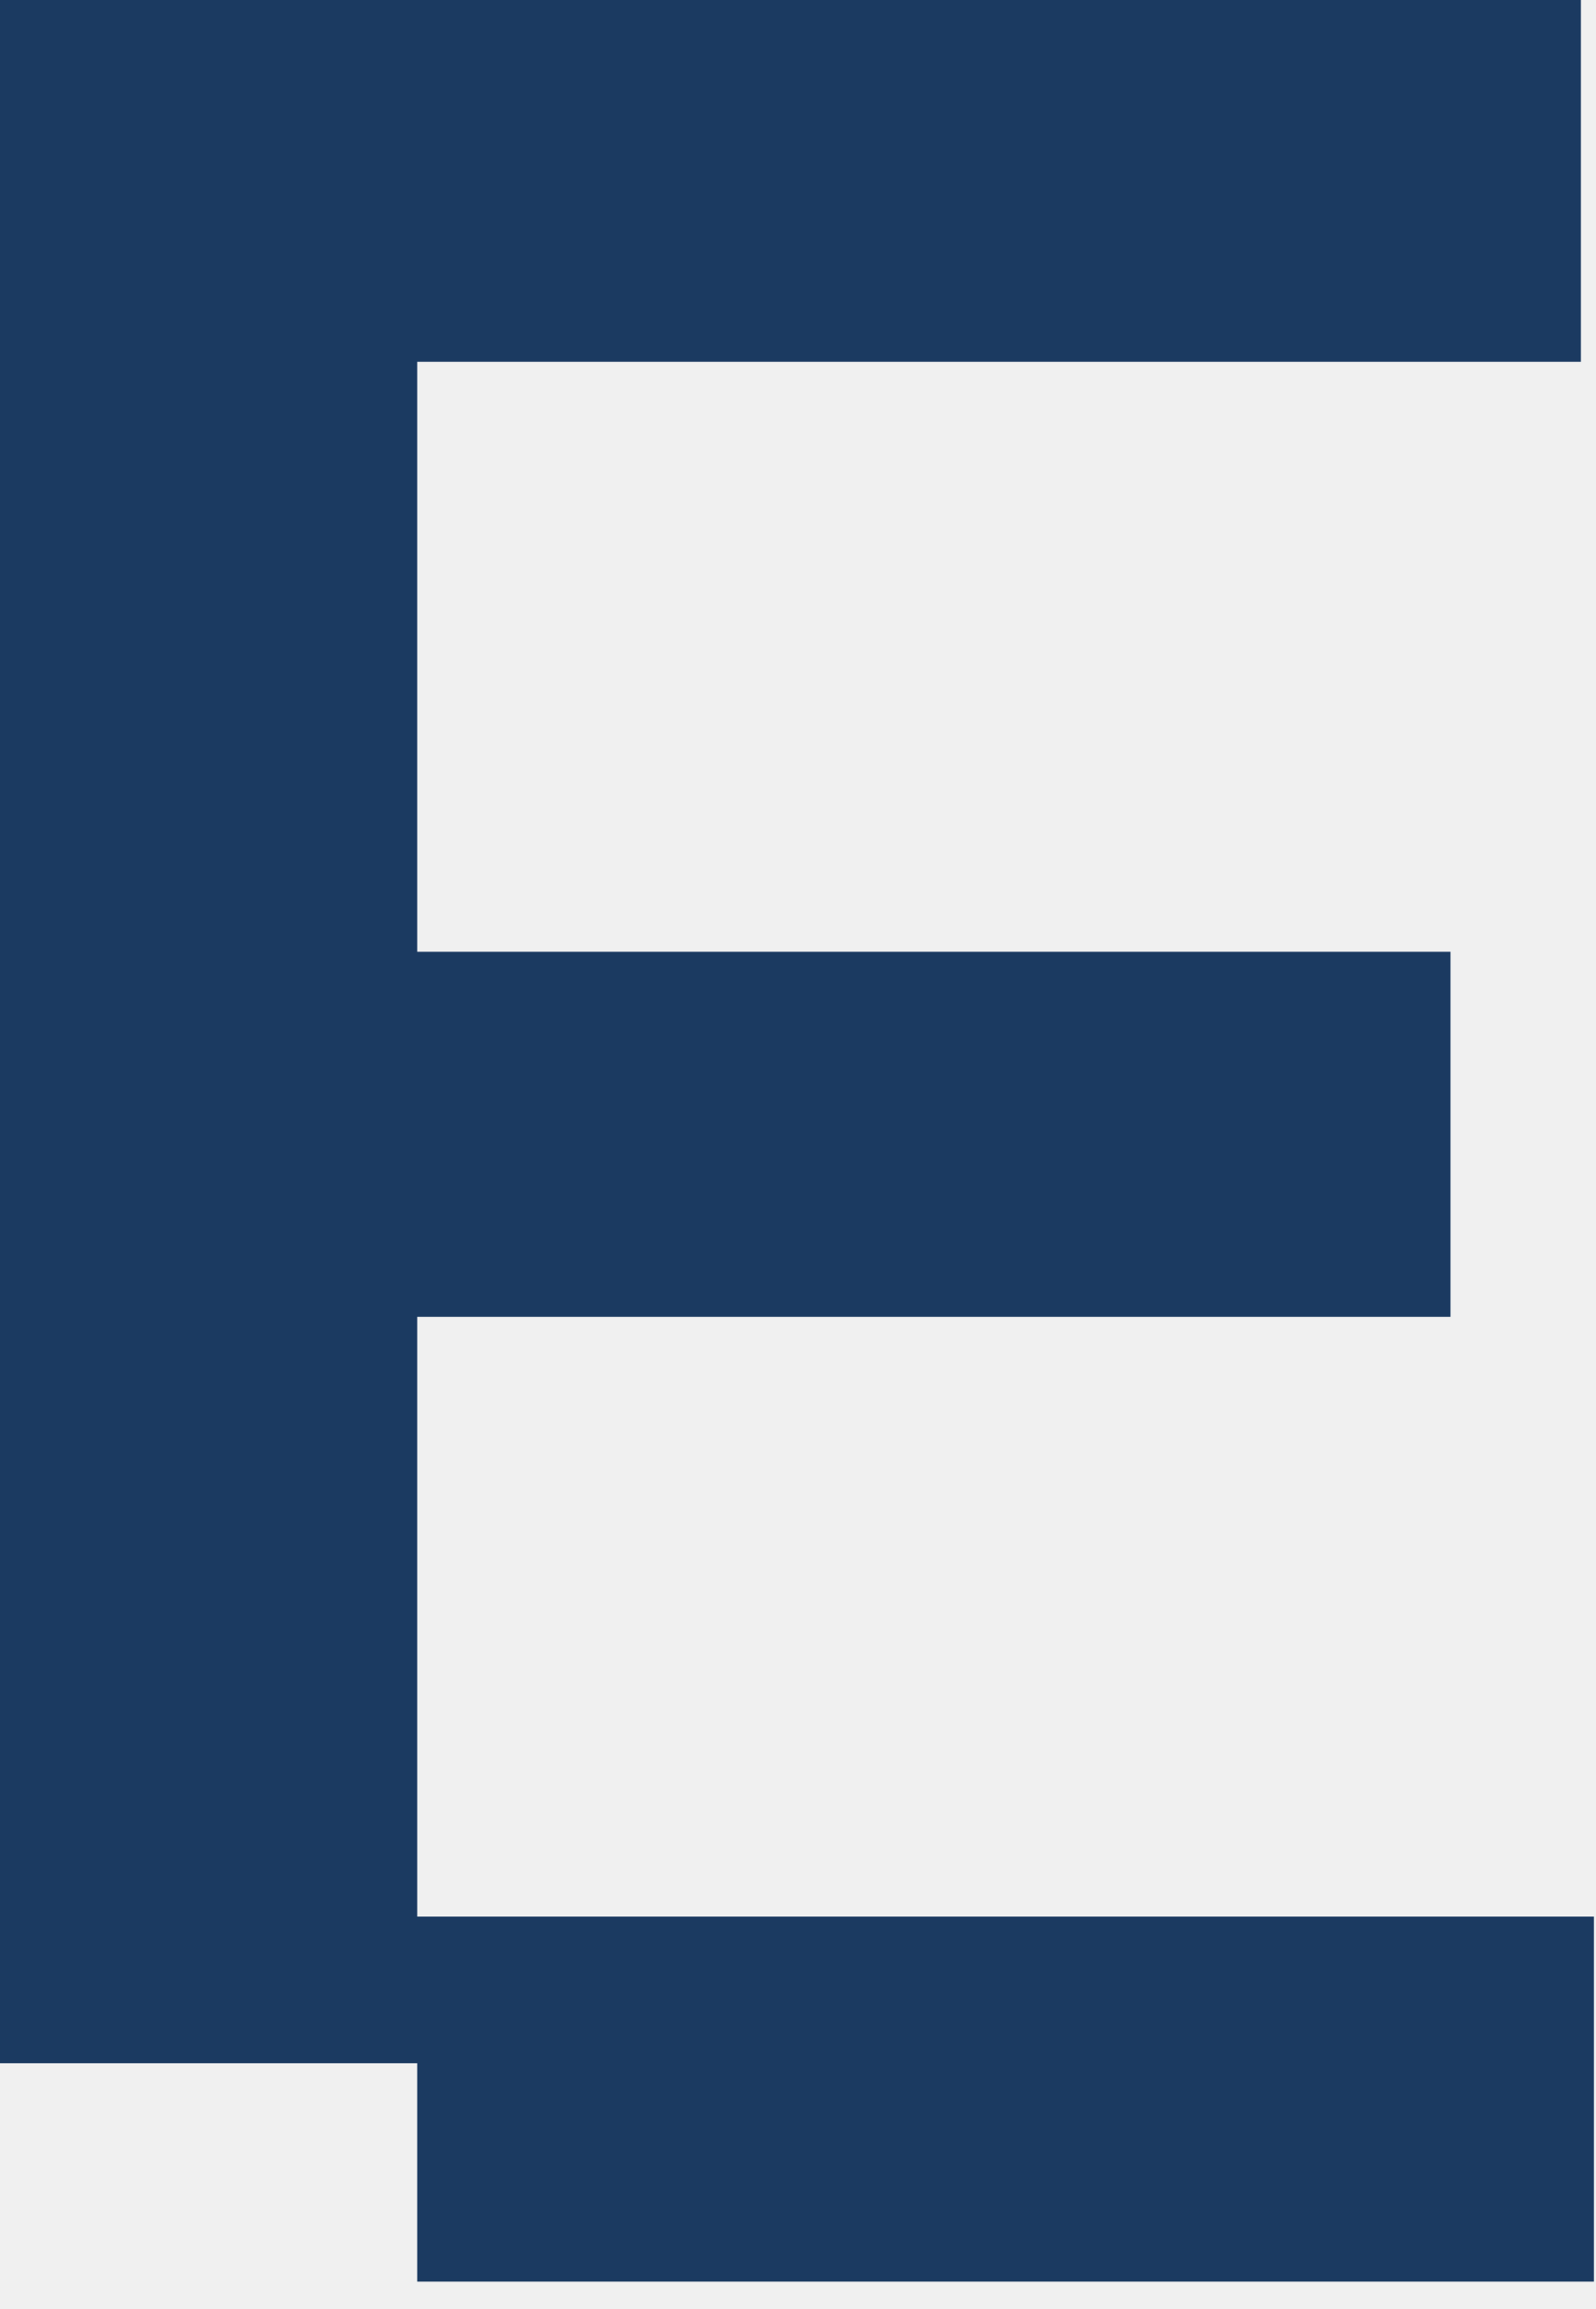
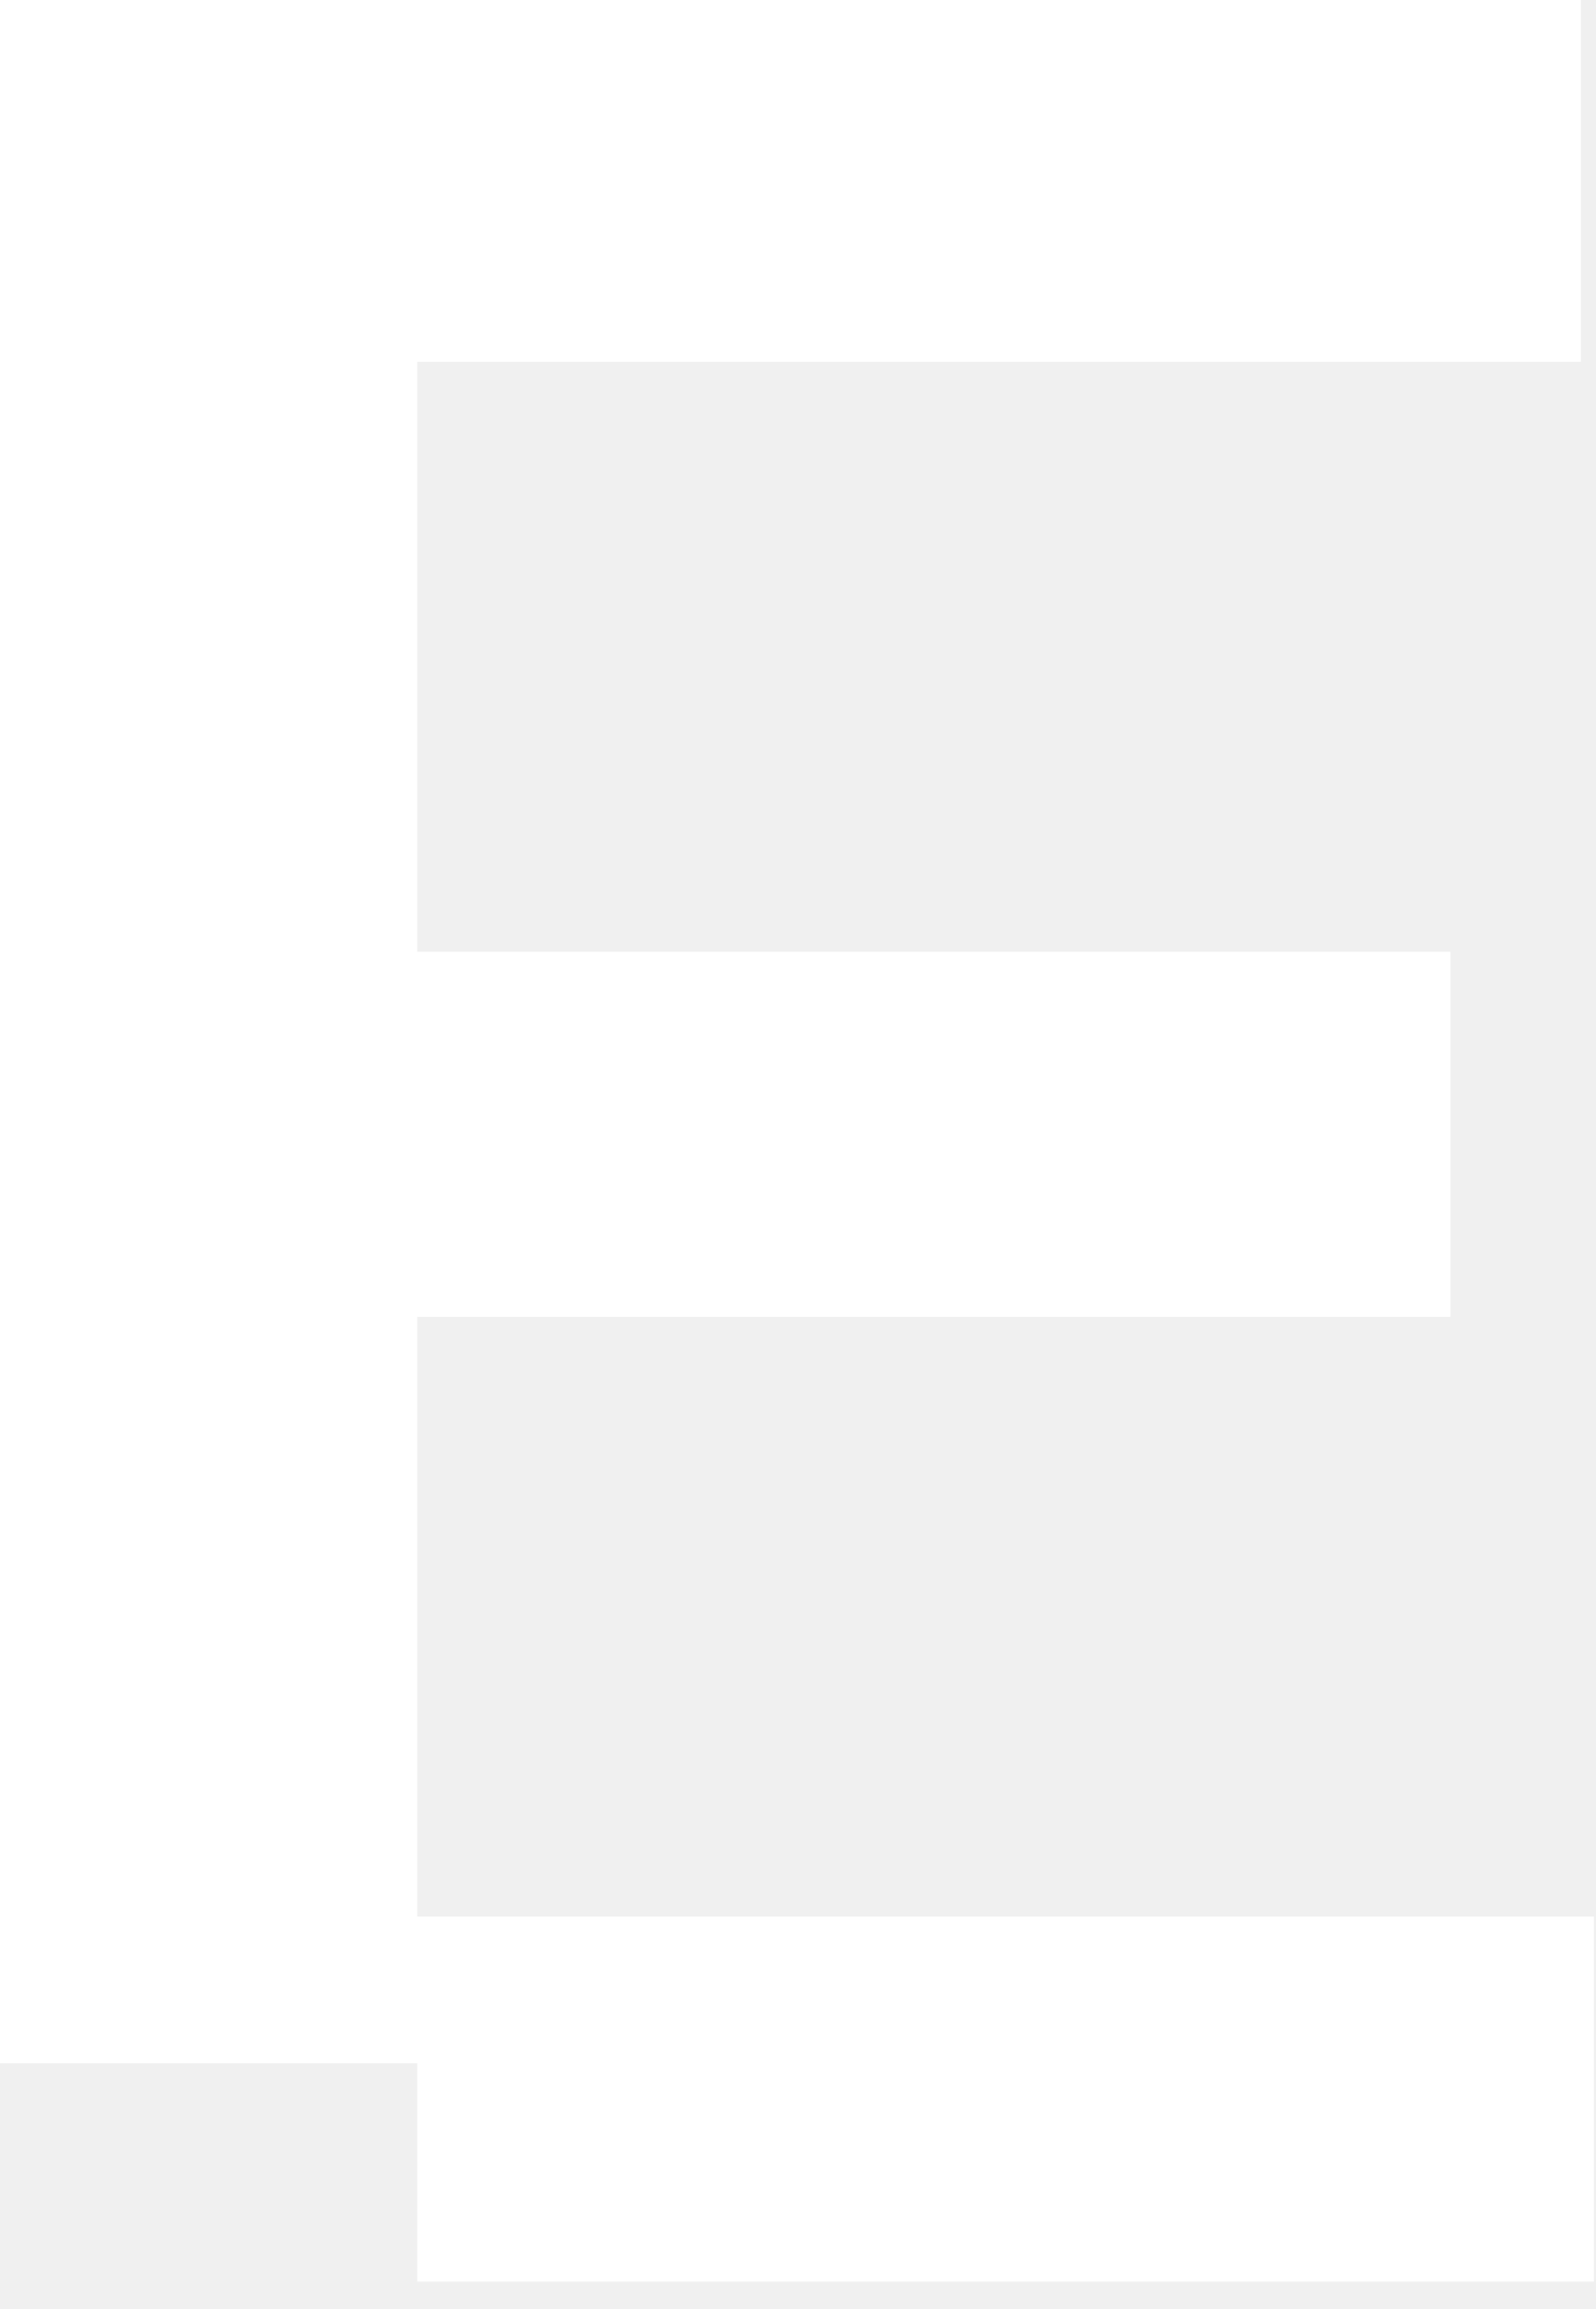
<svg xmlns="http://www.w3.org/2000/svg" width="38" height="55" viewBox="0 0 38 55" fill="none">
-   <path d="M0 49.146V0H9.938V49.146H0ZM9.938 54.348V45.653H37.966V54.348H9.938ZM8.929 31.367V22.671H34.55V31.367H8.929ZM9.55 8.618V0H37.656V8.618H9.55Z" fill="#1B3A61" />
+   <path d="M0 49.146V0H9.938V49.146H0ZM9.938 54.348V45.653H37.966V54.348H9.938ZM8.929 31.367V22.671H34.55V31.367H8.929ZM9.55 8.618V0H37.656V8.618H9.55Z" fill="#FFFFFF" />
</svg>
